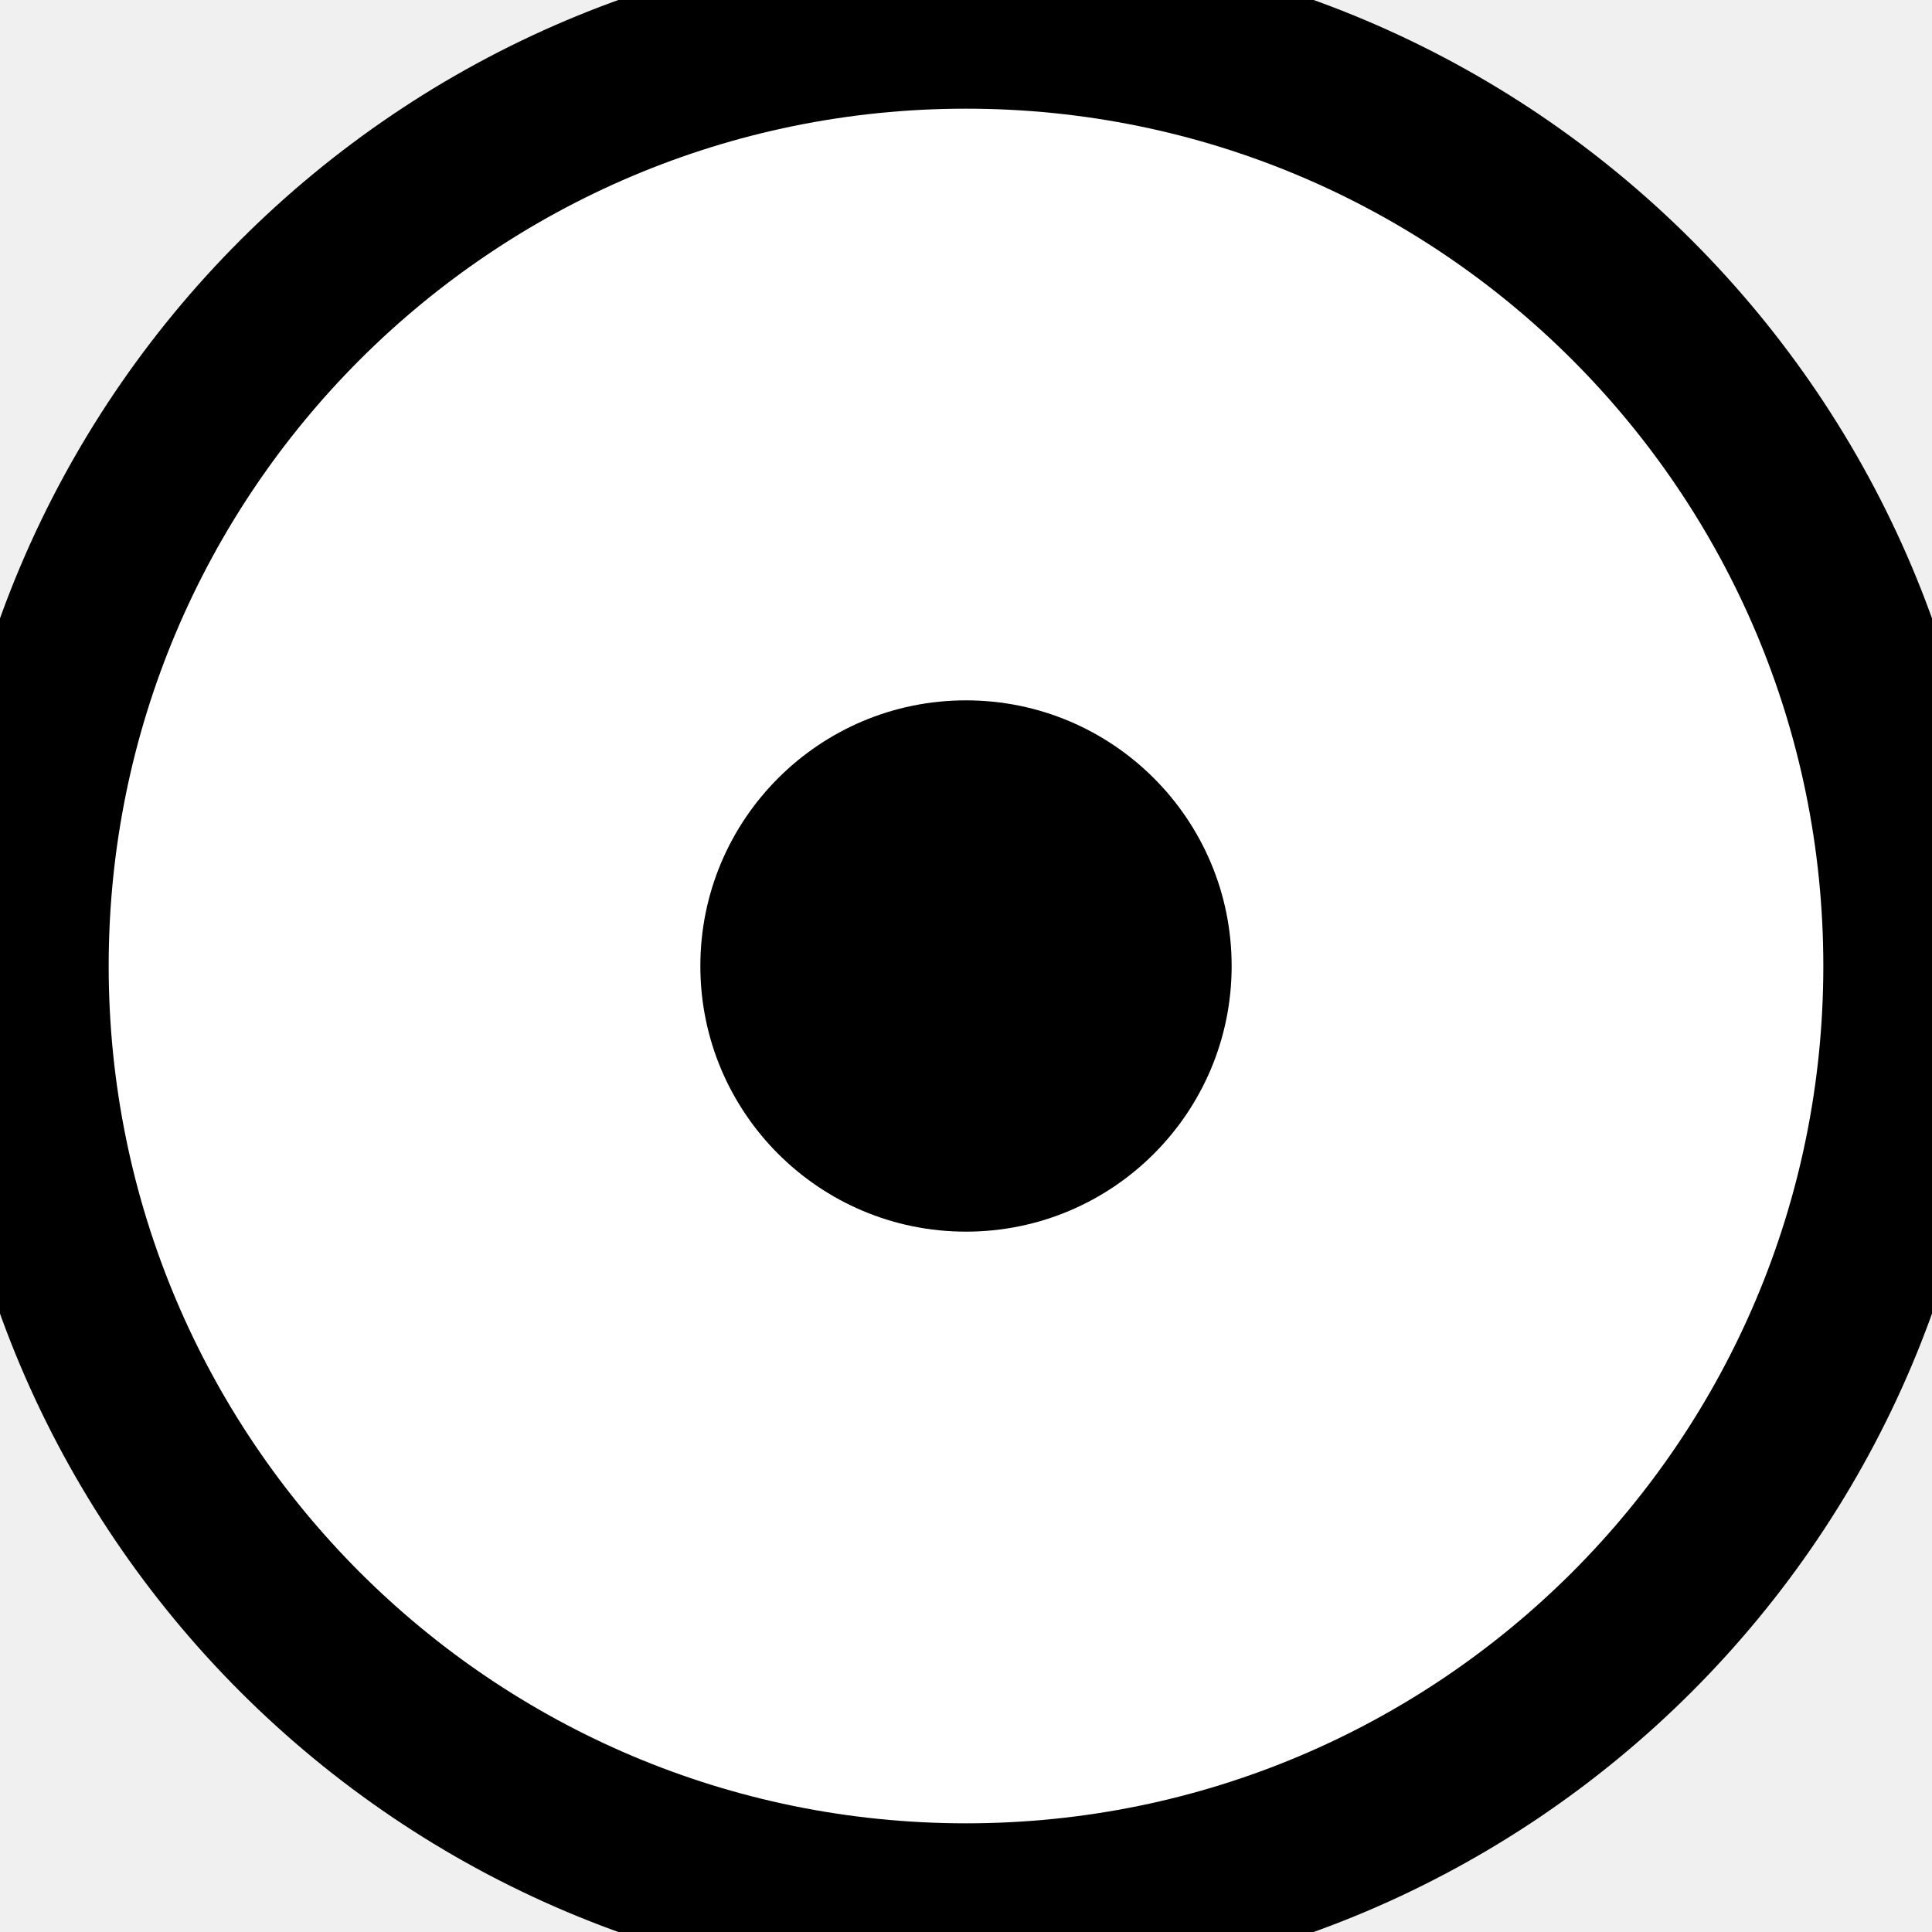
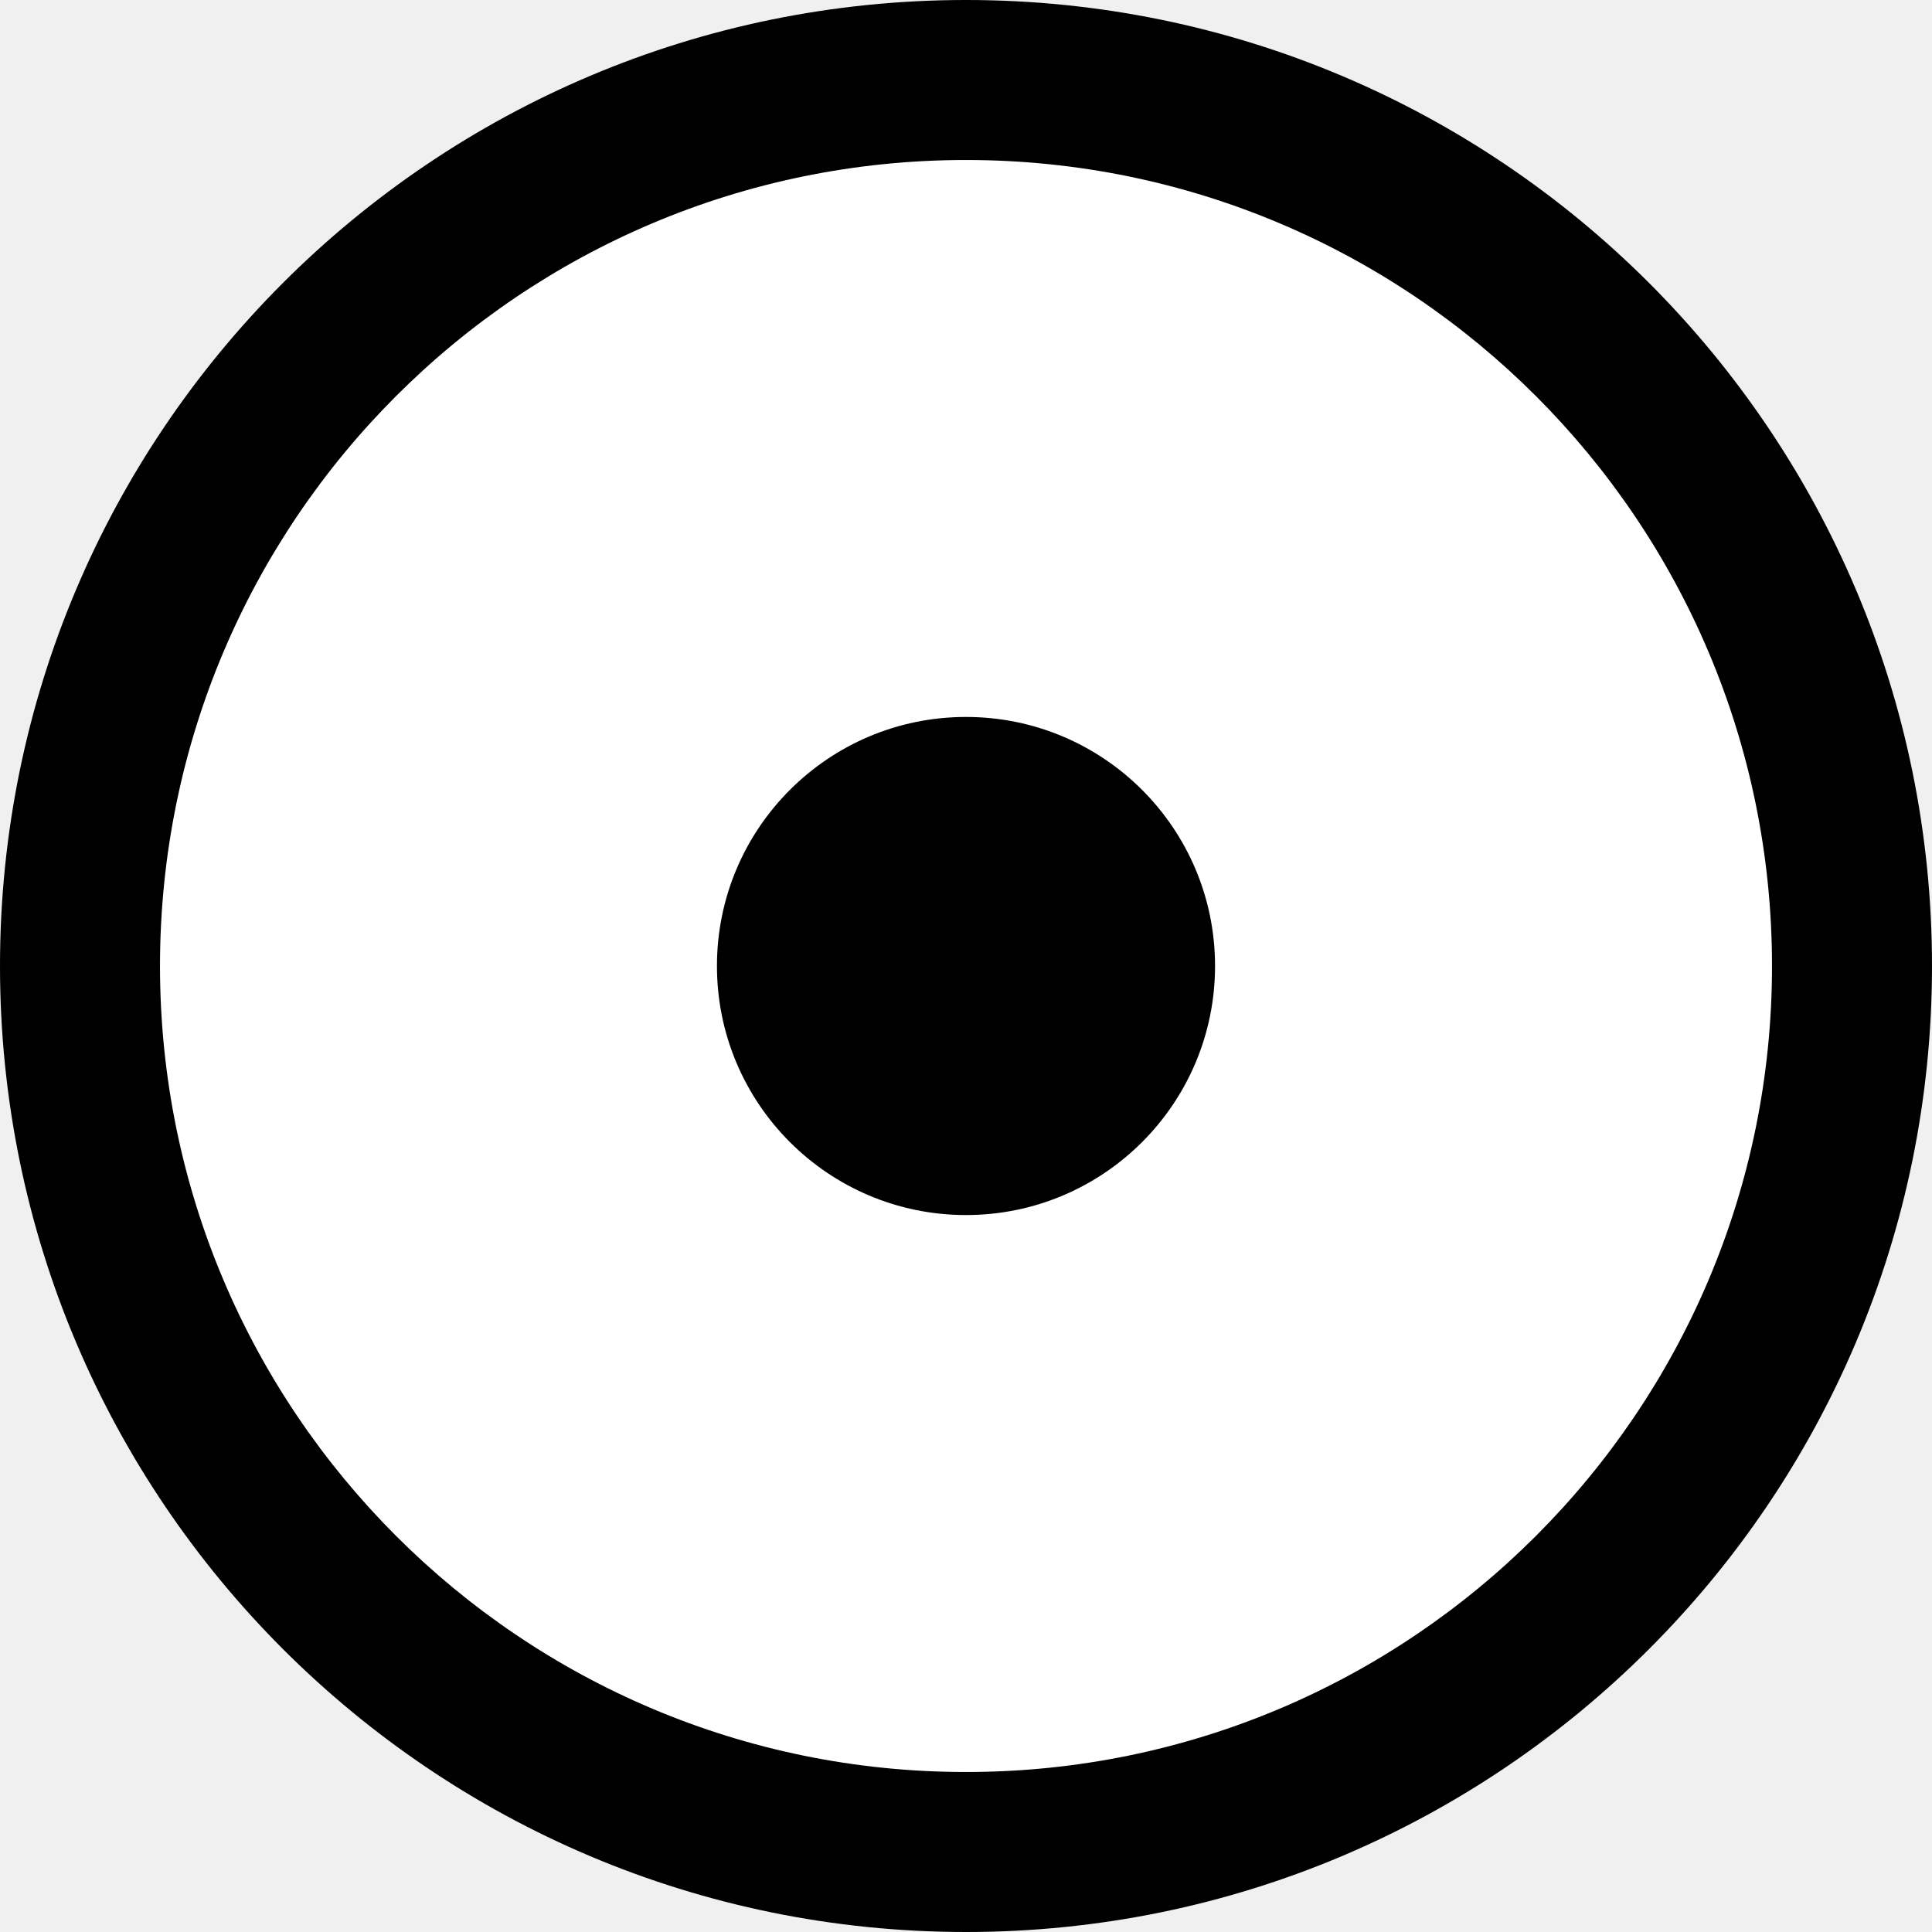
<svg xmlns="http://www.w3.org/2000/svg" viewBox="0 0 128 128">
-   <circle cx="64" cy="64" r="68" fill="#000" />
-   <circle cx="64" cy="64" r="56.8" fill="#fff" />
-   <circle cx="64" cy="64" r="17.6" fill="#000" />
+   <circle cx="64" cy="64" r="64" fill="#000" />
+   <circle cx="64" cy="64" r="53.4" fill="#fff" />
+   <circle cx="64" cy="64" r="16.5" fill="#000" />
</svg>
